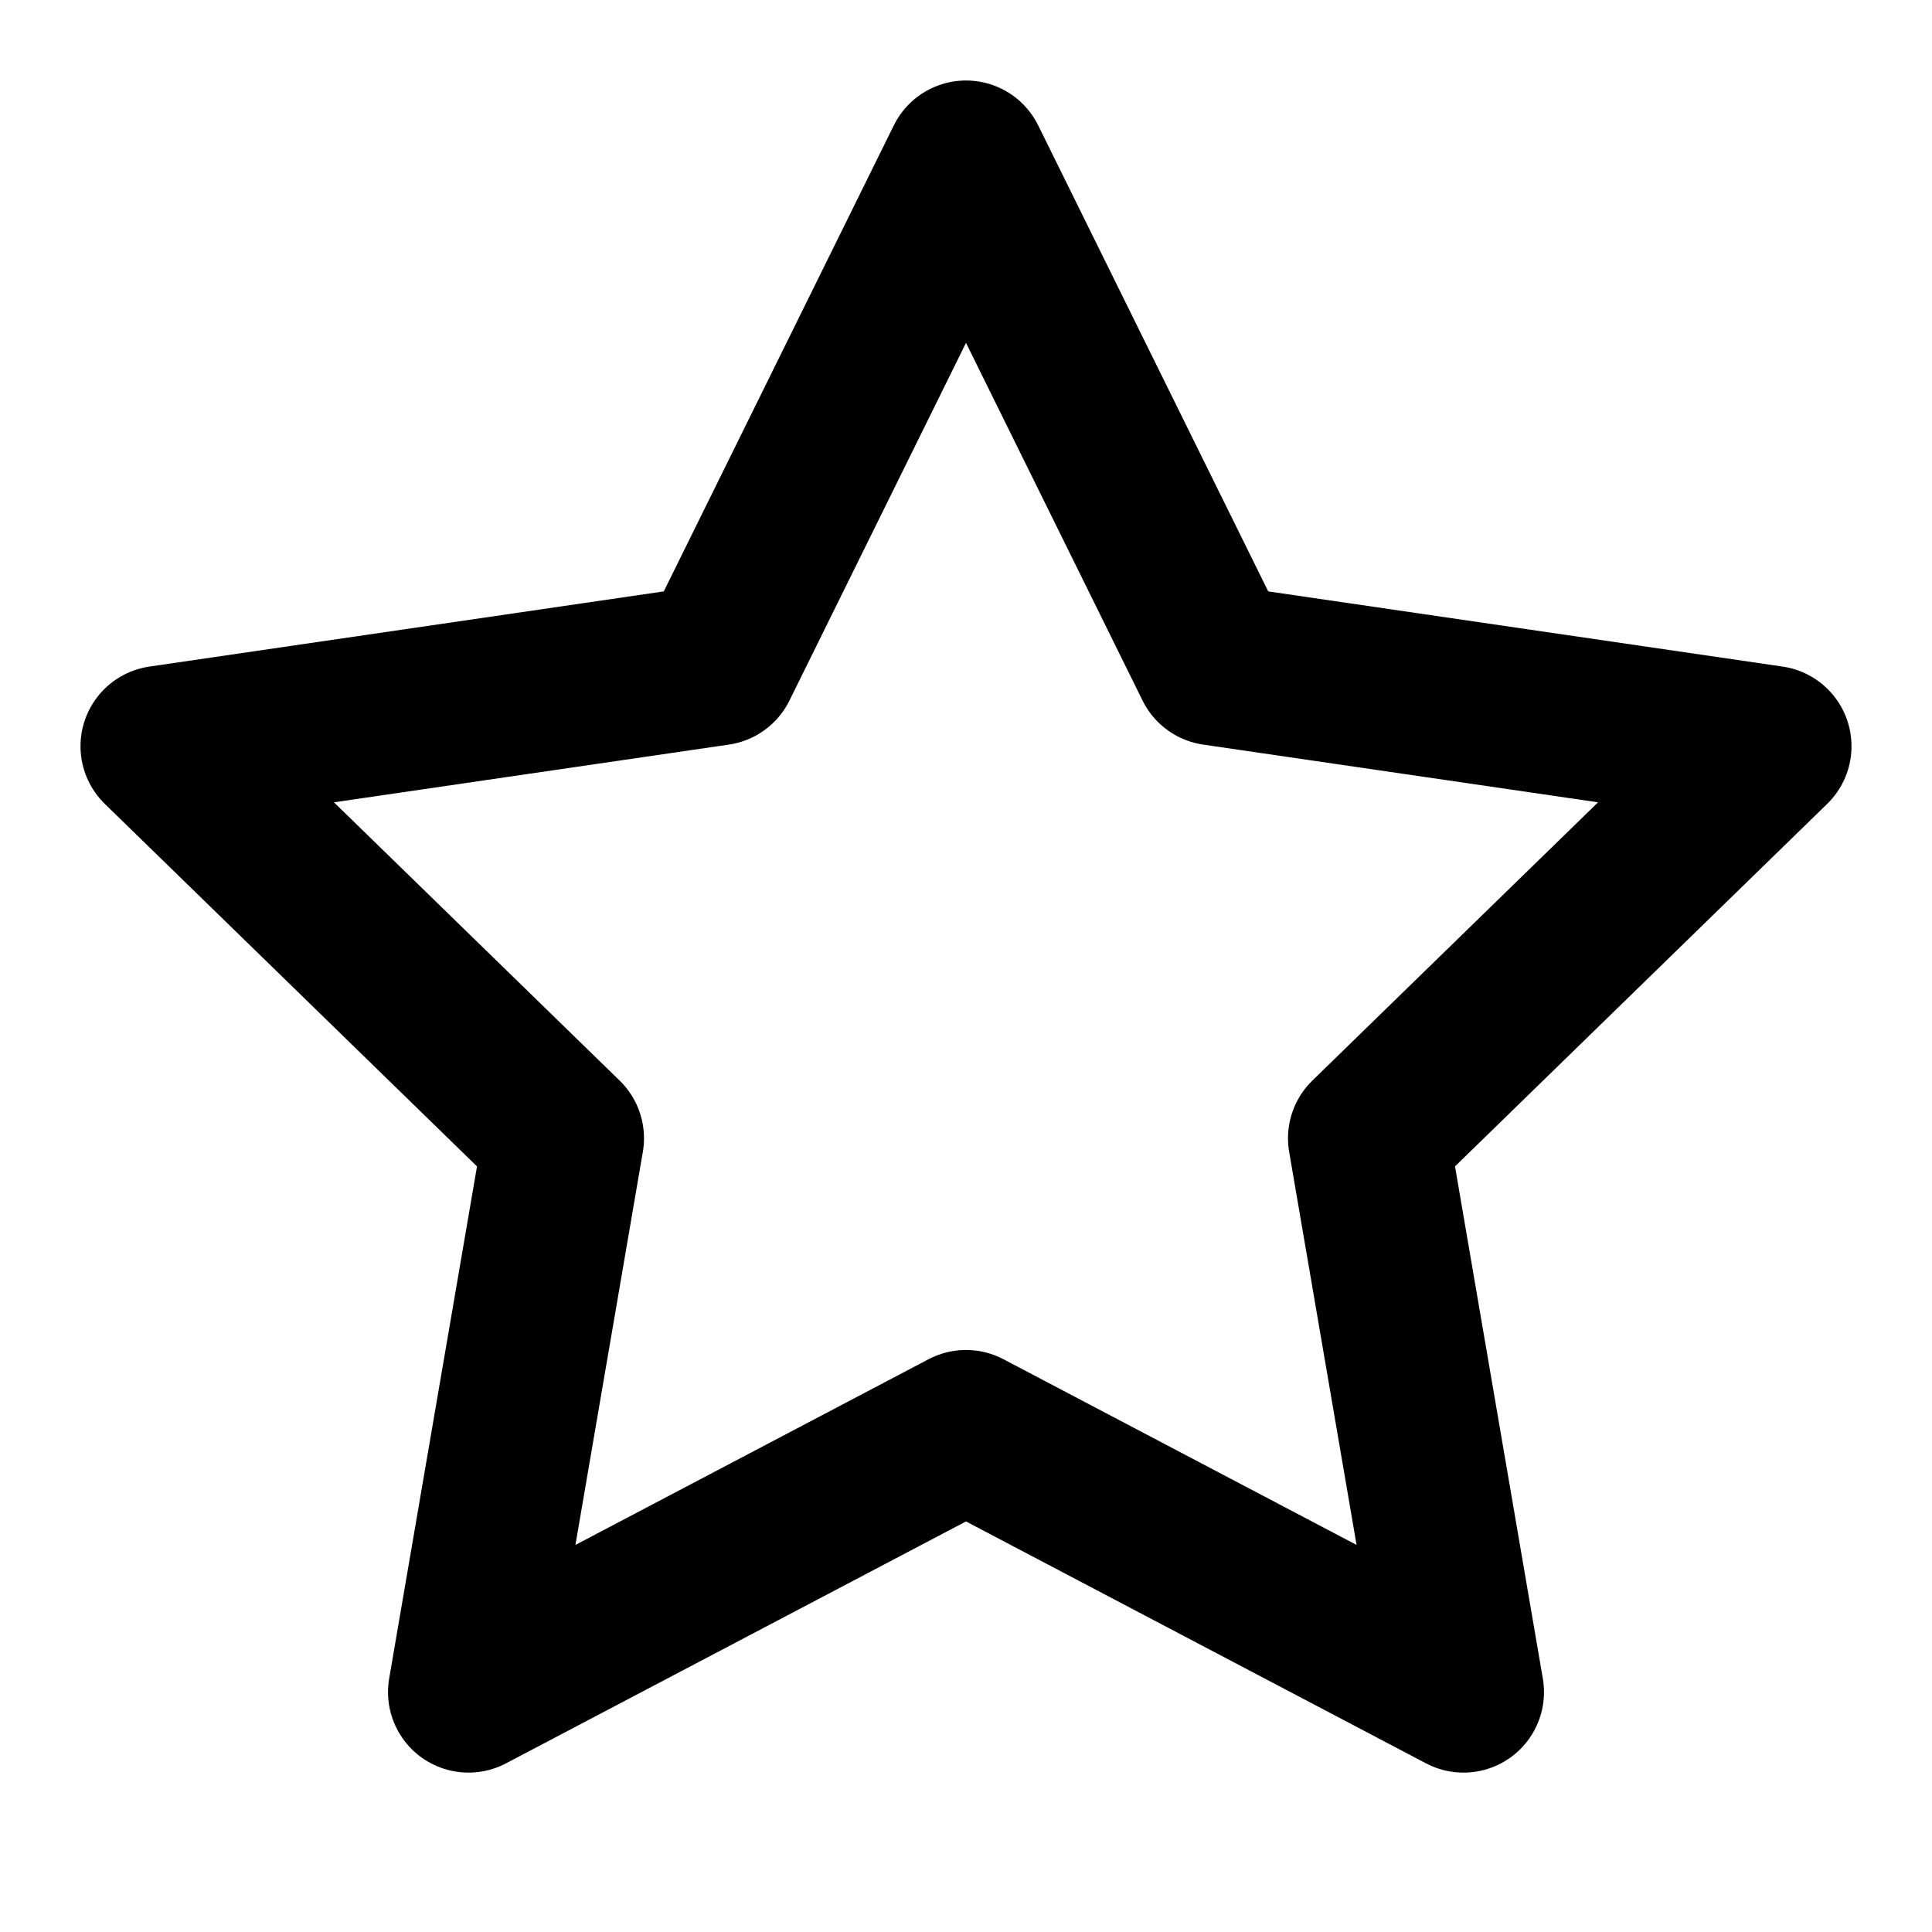
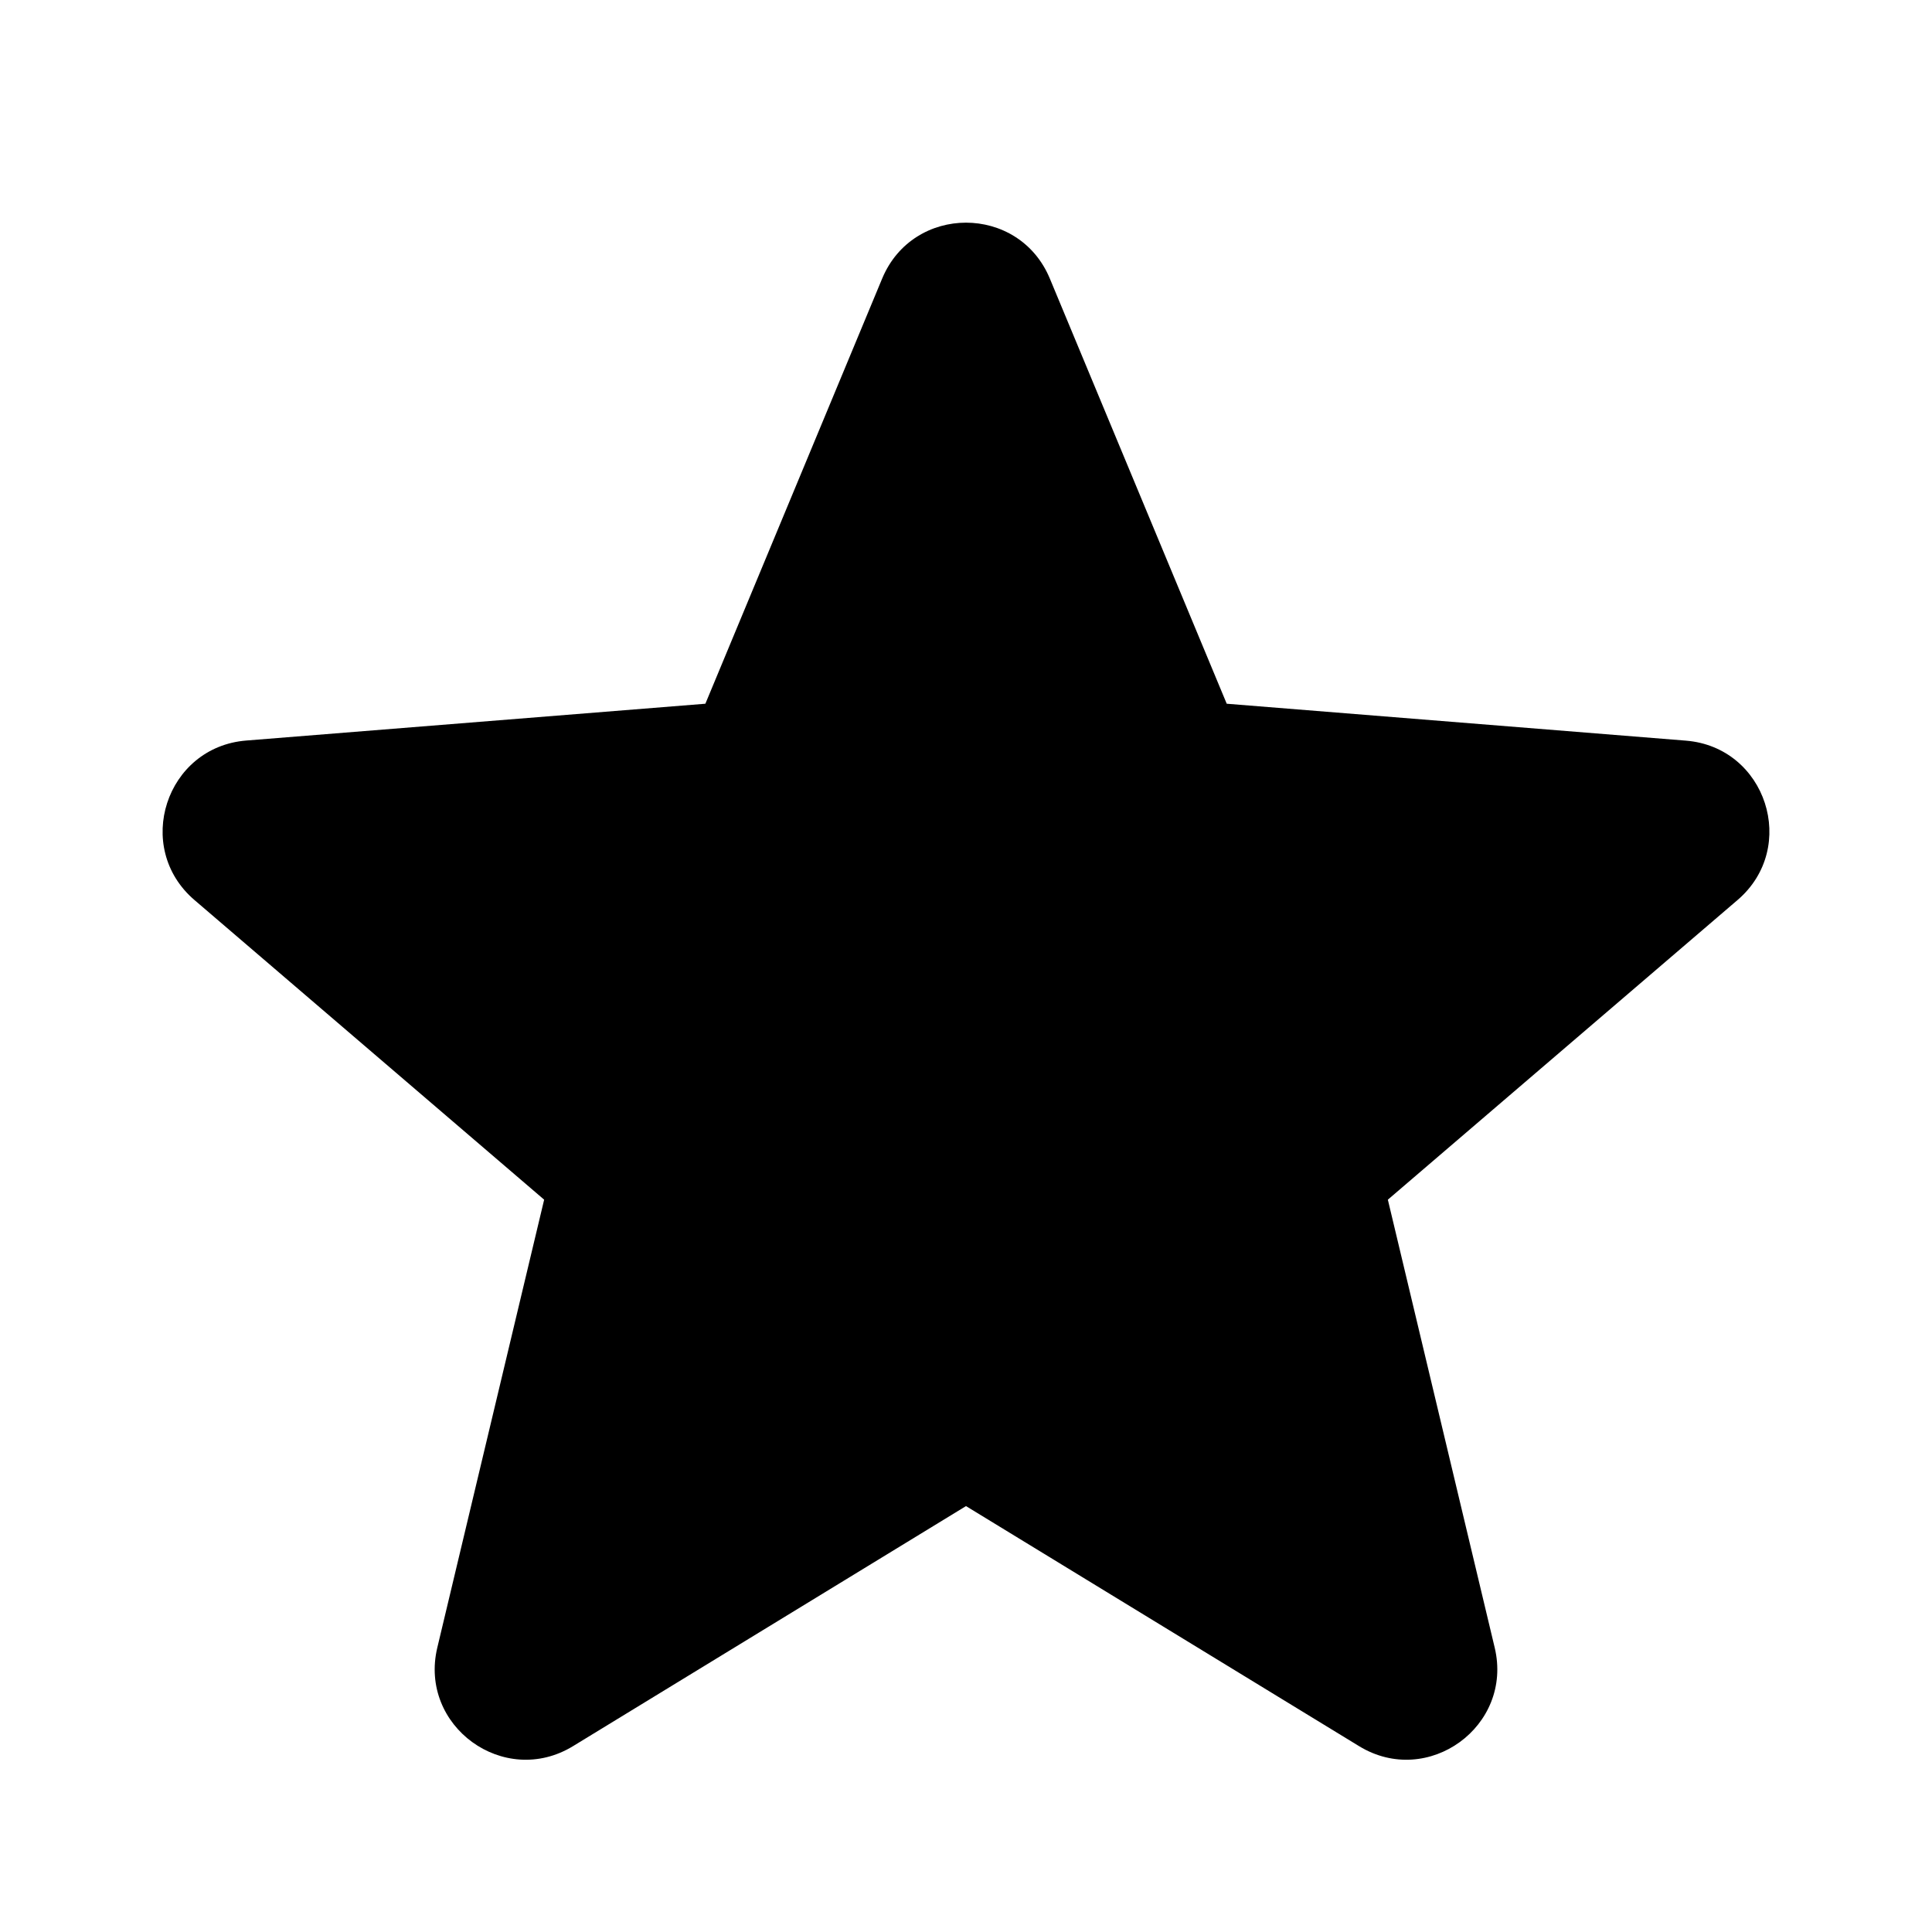
- <svg xmlns="http://www.w3.org/2000/svg" viewBox="0 0 24 24" fill="none" stroke="currentColor" stroke-width="2" stroke-linecap="round" stroke-linejoin="round">
-   <polygon points="12 2 15.09 8.26 22 9.27 17 14.14 18.18 21.02 12 17.77 5.82 21.02 7 14.14 2 9.27 8.91 8.26 12 2" />
+ <svg xmlns="http://www.w3.org/2000/svg" viewBox="0 0 20 20" fill="currentColor">
+   <path fill-rule="evenodd" d="M10.868 2.884c-.321-.772-1.415-.772-1.736 0l-1.83 4.401-4.753.381c-.833.067-1.171 1.107-.536 1.651l3.62 3.102-1.106 4.637c-.194.813.691 1.456 1.405 1.02L10 15.591l4.069 2.485c.713.436 1.598-.207 1.404-1.02l-1.106-4.637 3.62-3.102c.635-.544.297-1.584-.536-1.65l-4.752-.382-1.831-4.401Z" clip-rule="evenodd" />
</svg>
